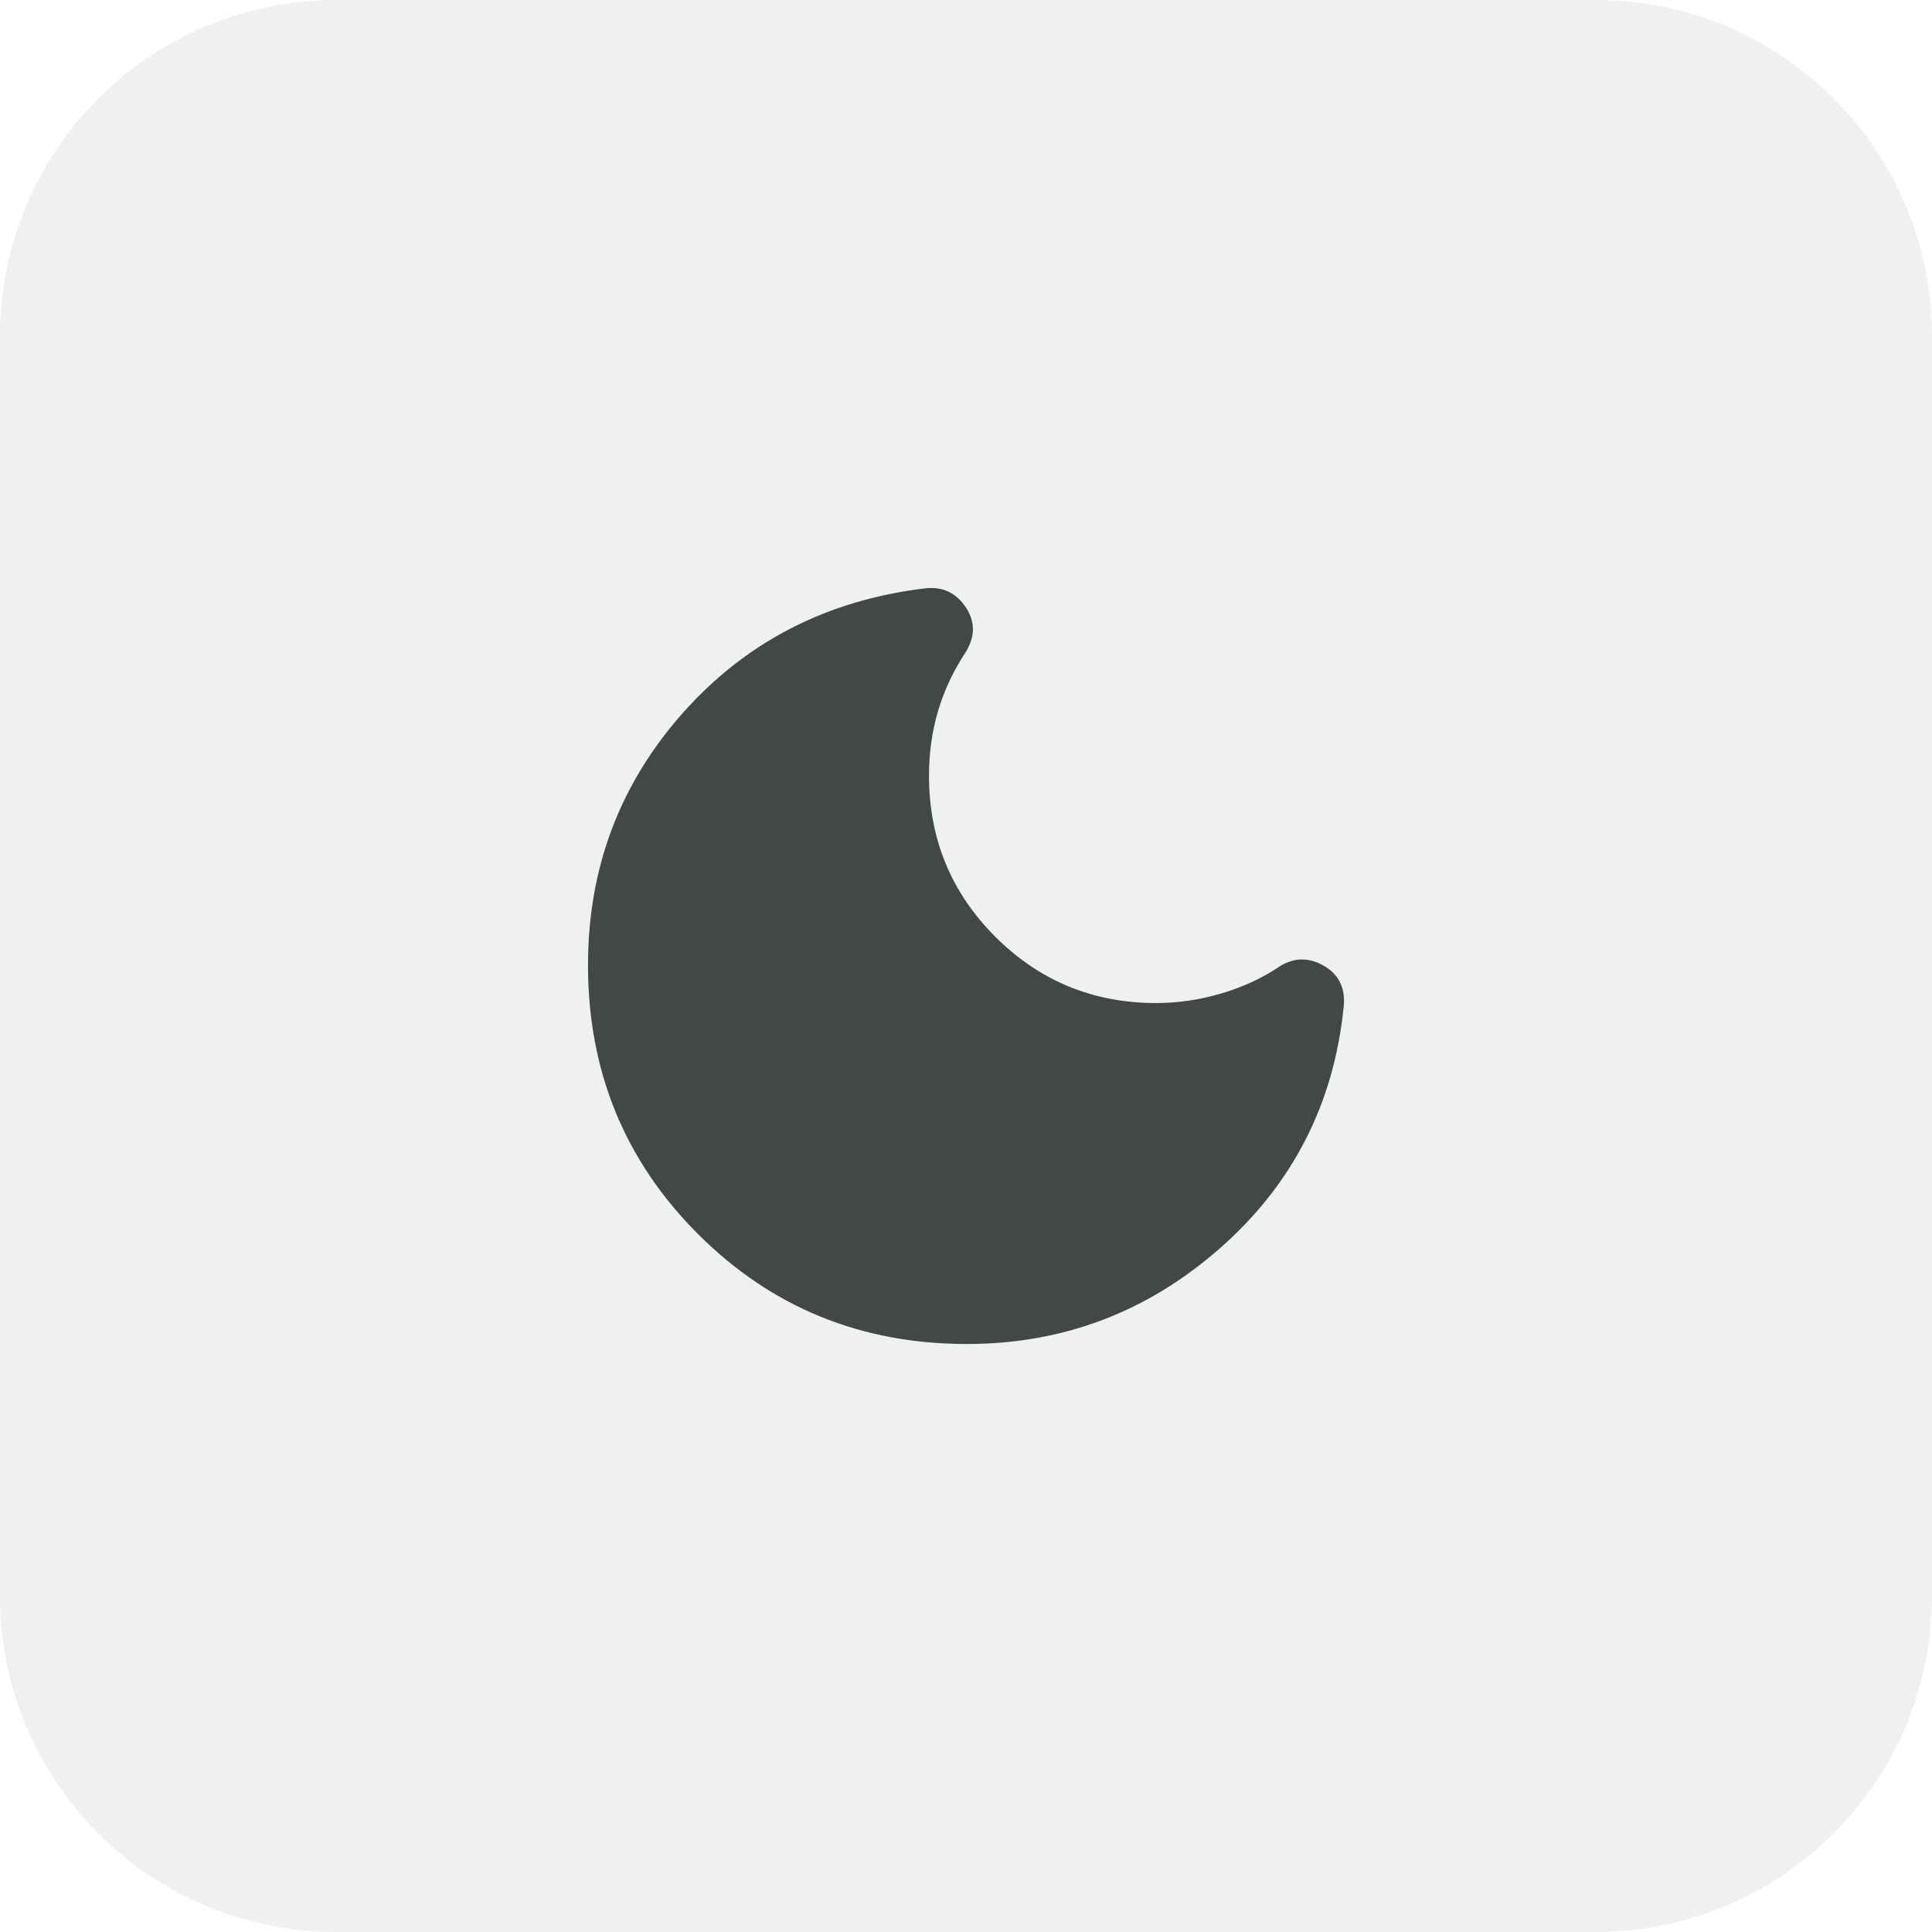
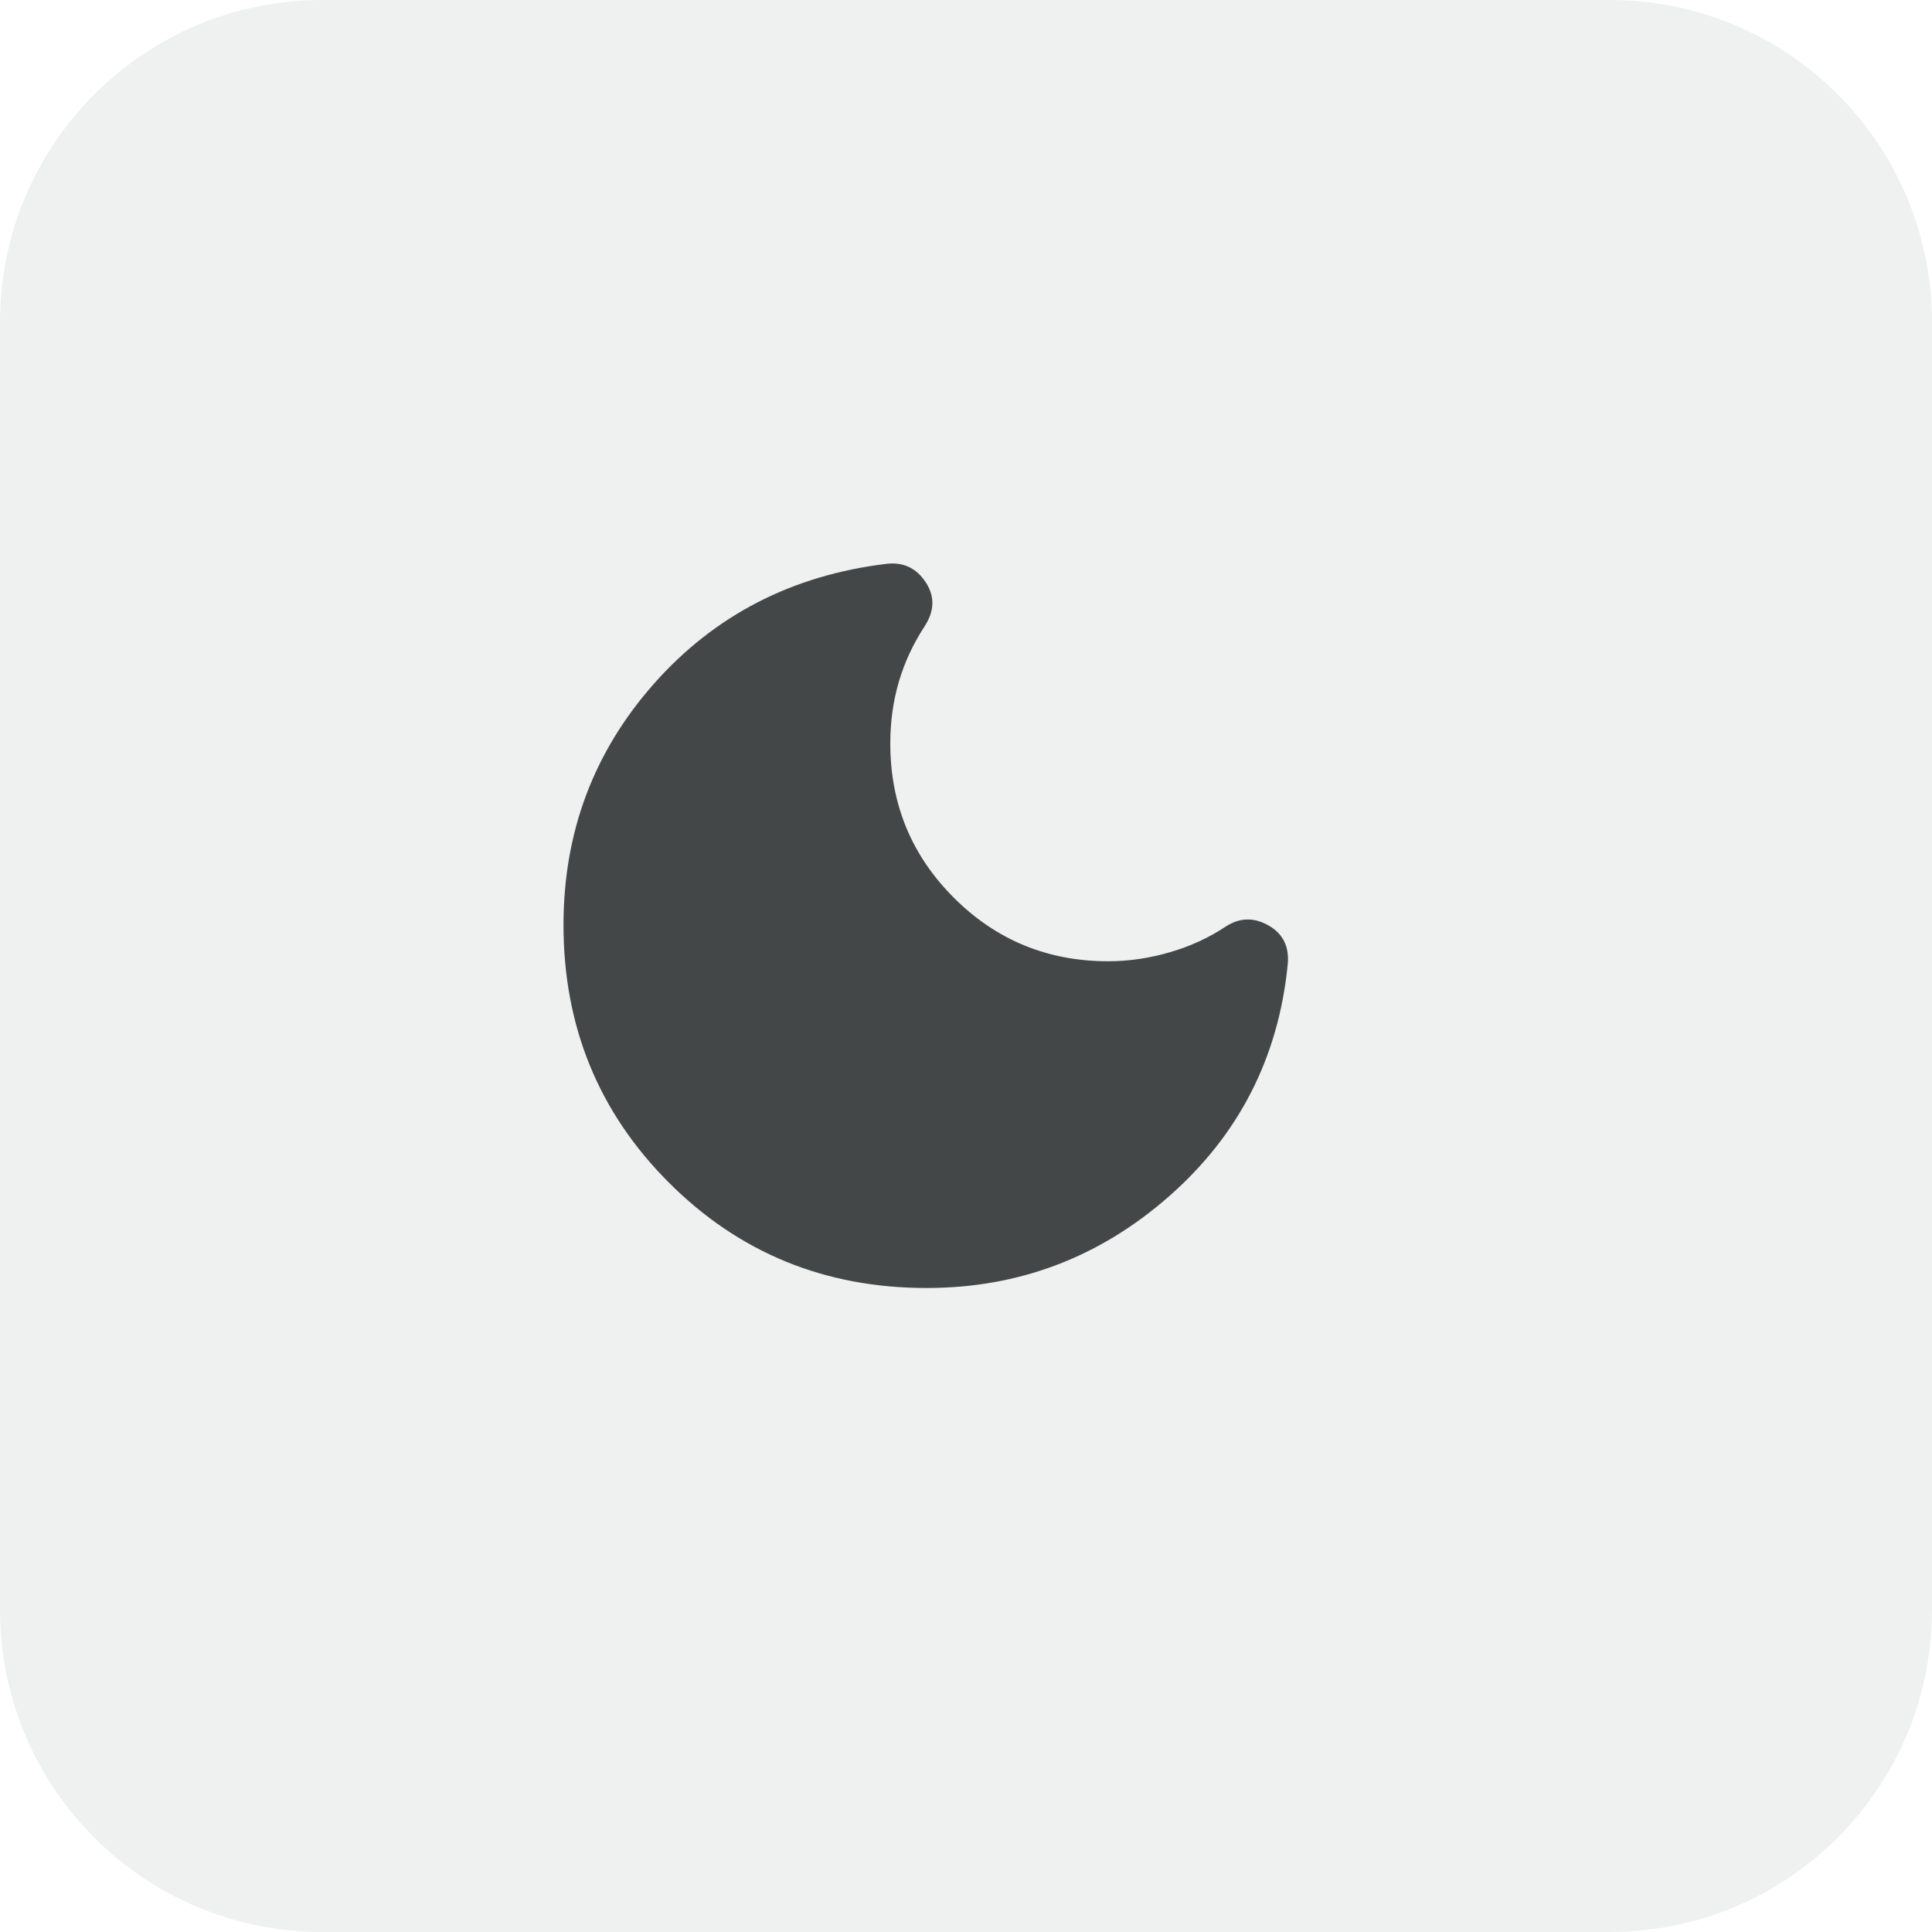
- <svg xmlns="http://www.w3.org/2000/svg" width="46" height="46" viewBox="0 0 46 46" fill="none">
-   <rect width="46" height="46" rx="8" fill="#EFF1F1" />
+ <svg xmlns="http://www.w3.org/2000/svg" width="48" height="48" viewBox="0 0 48 48" fill="none">
+   <rect width="48" height="48" rx="8" fill="#EFF1F1" />
  <path d="M23.02 32C20.498 32 18.364 31.127 16.619 29.382C14.873 27.636 14 25.502 14 22.98C14 20.674 14.752 18.674 16.255 16.978C17.759 15.283 19.68 14.293 22.018 14.009C22.436 13.959 22.762 14.109 22.995 14.46C23.229 14.811 23.221 15.178 22.97 15.563C22.686 15.997 22.474 16.456 22.331 16.941C22.189 17.425 22.119 17.935 22.119 18.469C22.119 19.973 22.645 21.251 23.697 22.303C24.75 23.355 26.027 23.882 27.531 23.882C28.049 23.882 28.562 23.806 29.072 23.656C29.581 23.506 30.037 23.297 30.437 23.03C30.788 22.796 31.147 22.783 31.515 22.992C31.882 23.201 32.041 23.531 31.991 23.982C31.757 26.287 30.776 28.2 29.047 29.72C27.318 31.24 25.309 32 23.02 32Z" fill="#444747" />
</svg>
